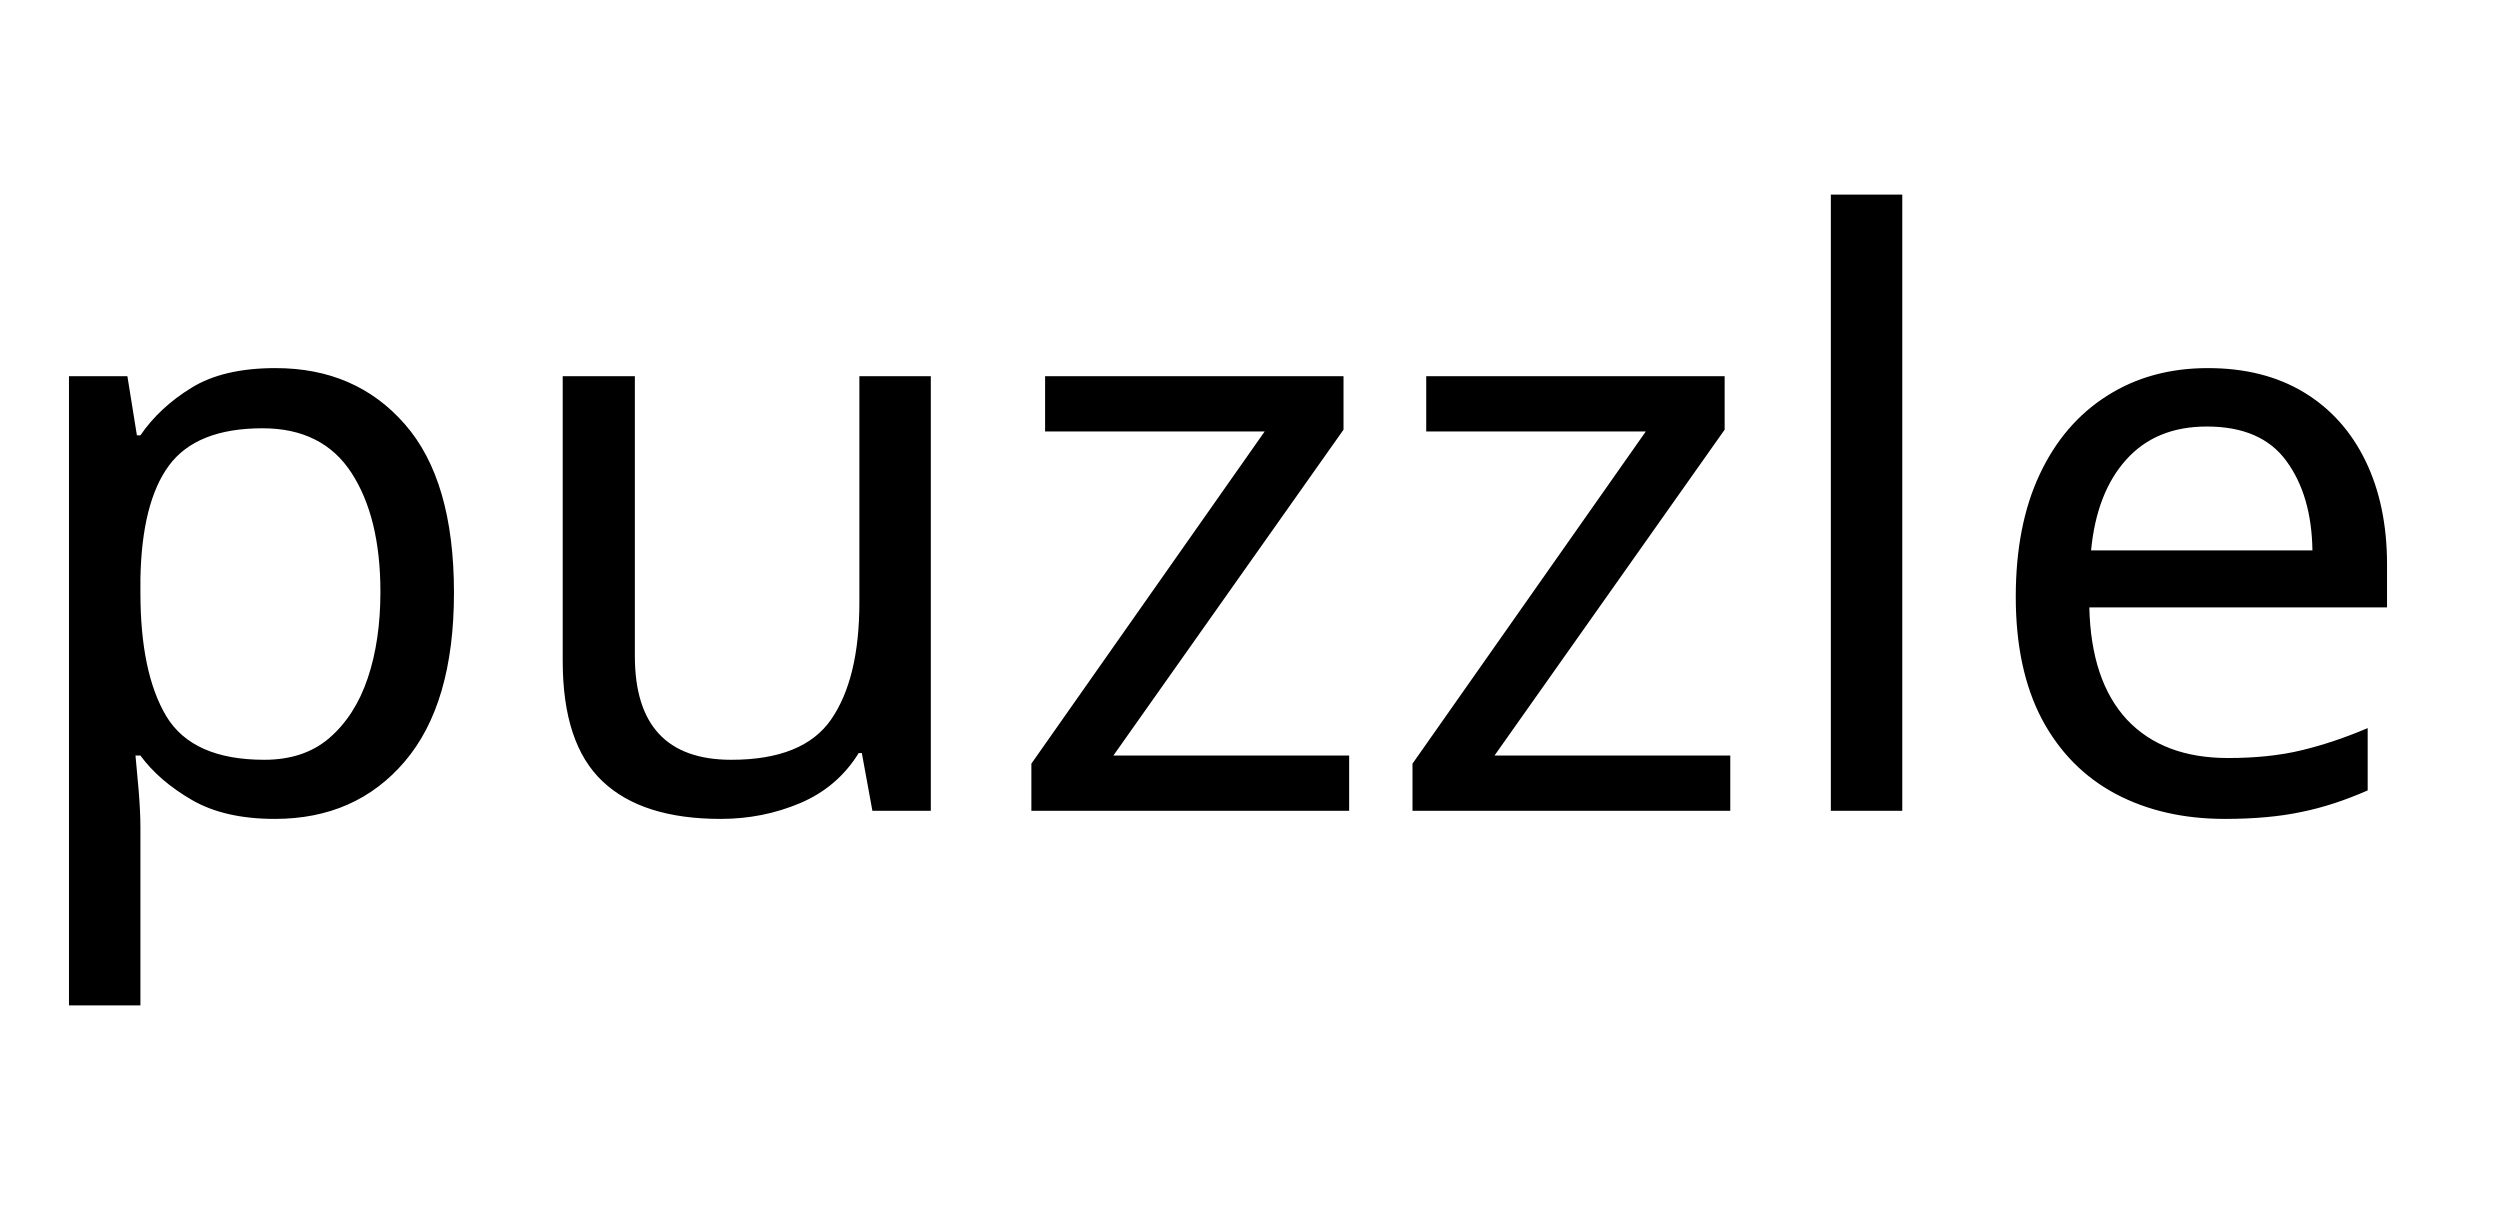
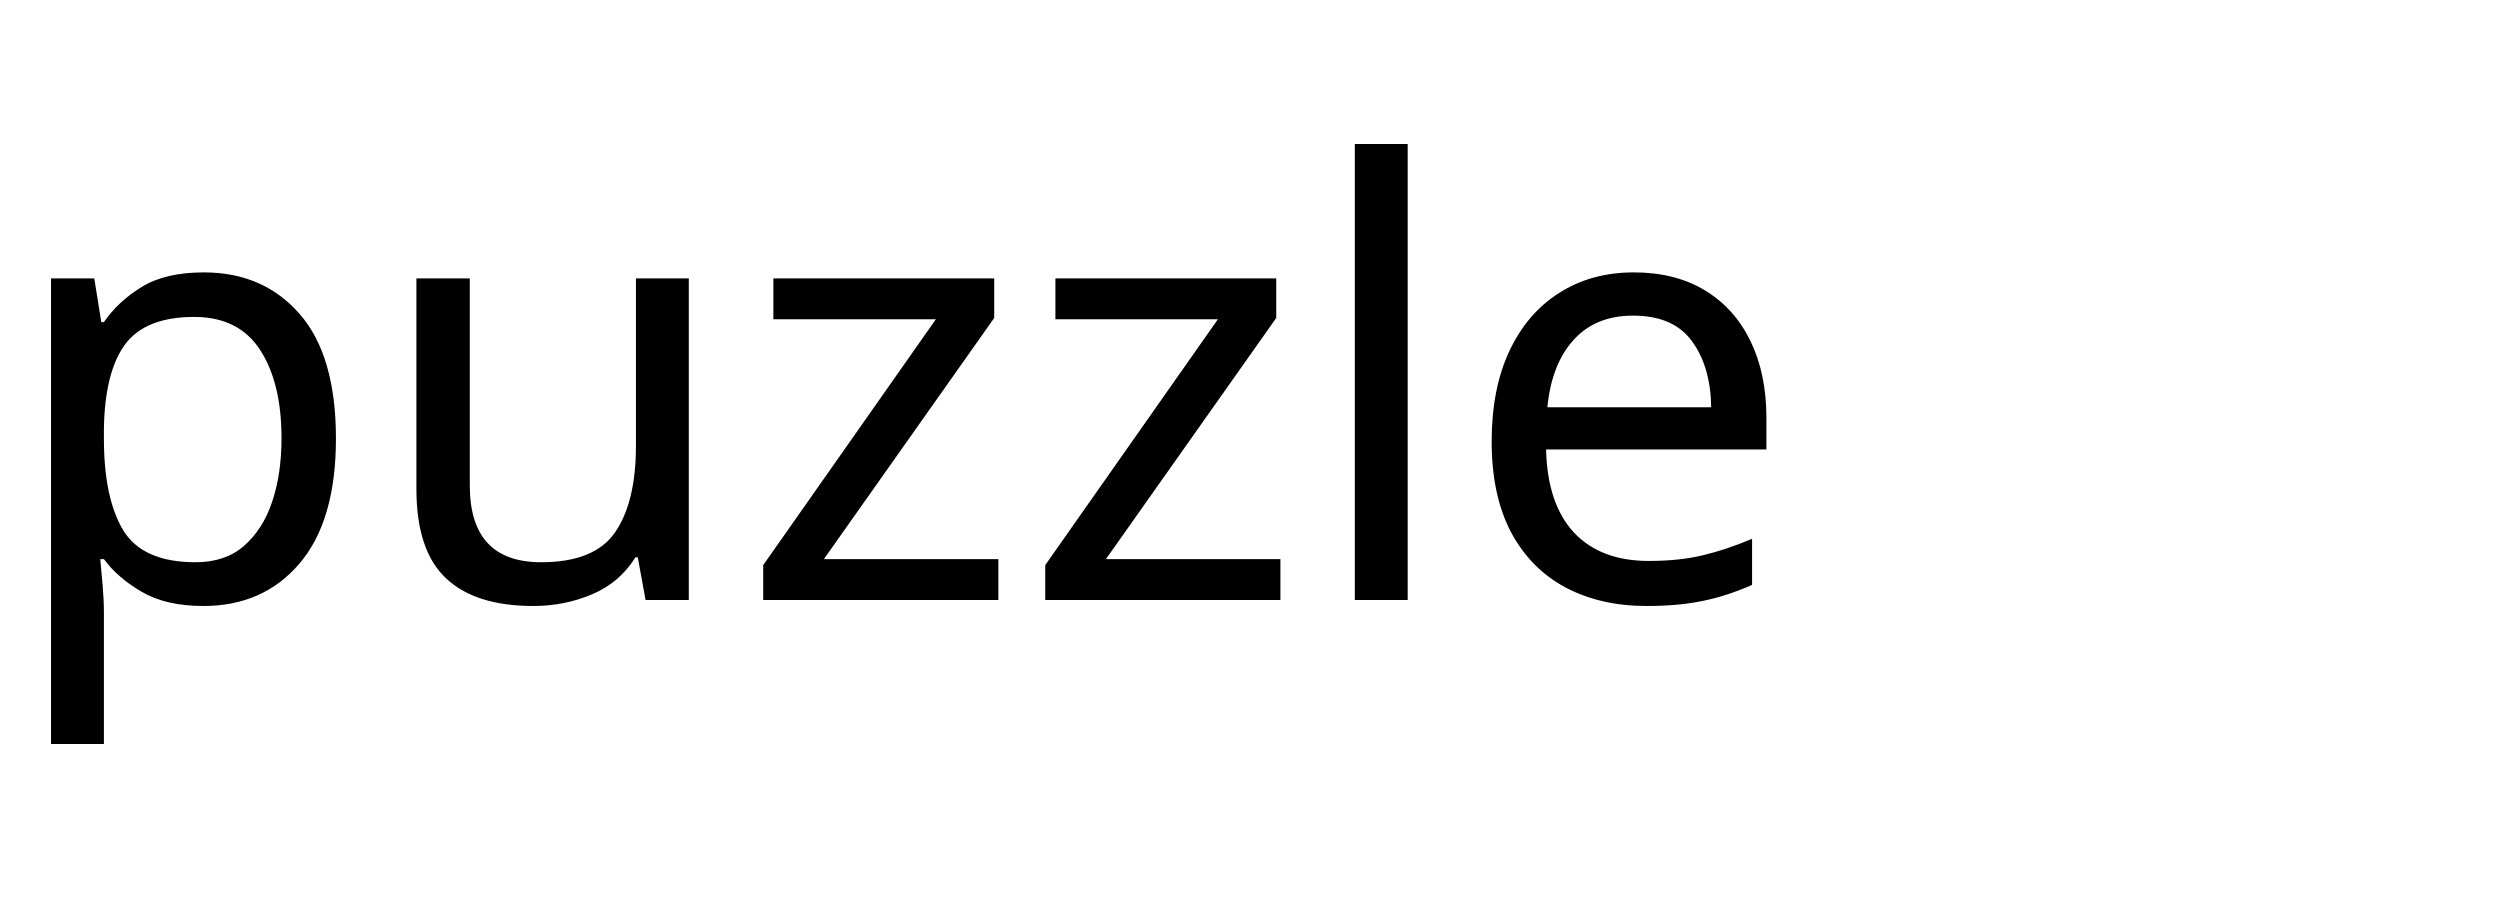
- <svg xmlns="http://www.w3.org/2000/svg" width="111" height="54" preserveAspectRatio="xMidYMin slice" style="overflow: visible; font-family: Courier Prime; font-weight: 300; font-size: 3em;">
+ <svg xmlns="http://www.w3.org/2000/svg" width="150" height="54" preserveAspectRatio="xMidYMin slice" style="overflow: visible; font-family: Courier Prime; font-weight: 300; font-size: 3em;">
  <text dy="1em" text-anchor="start">puzzle</text>
</svg>
